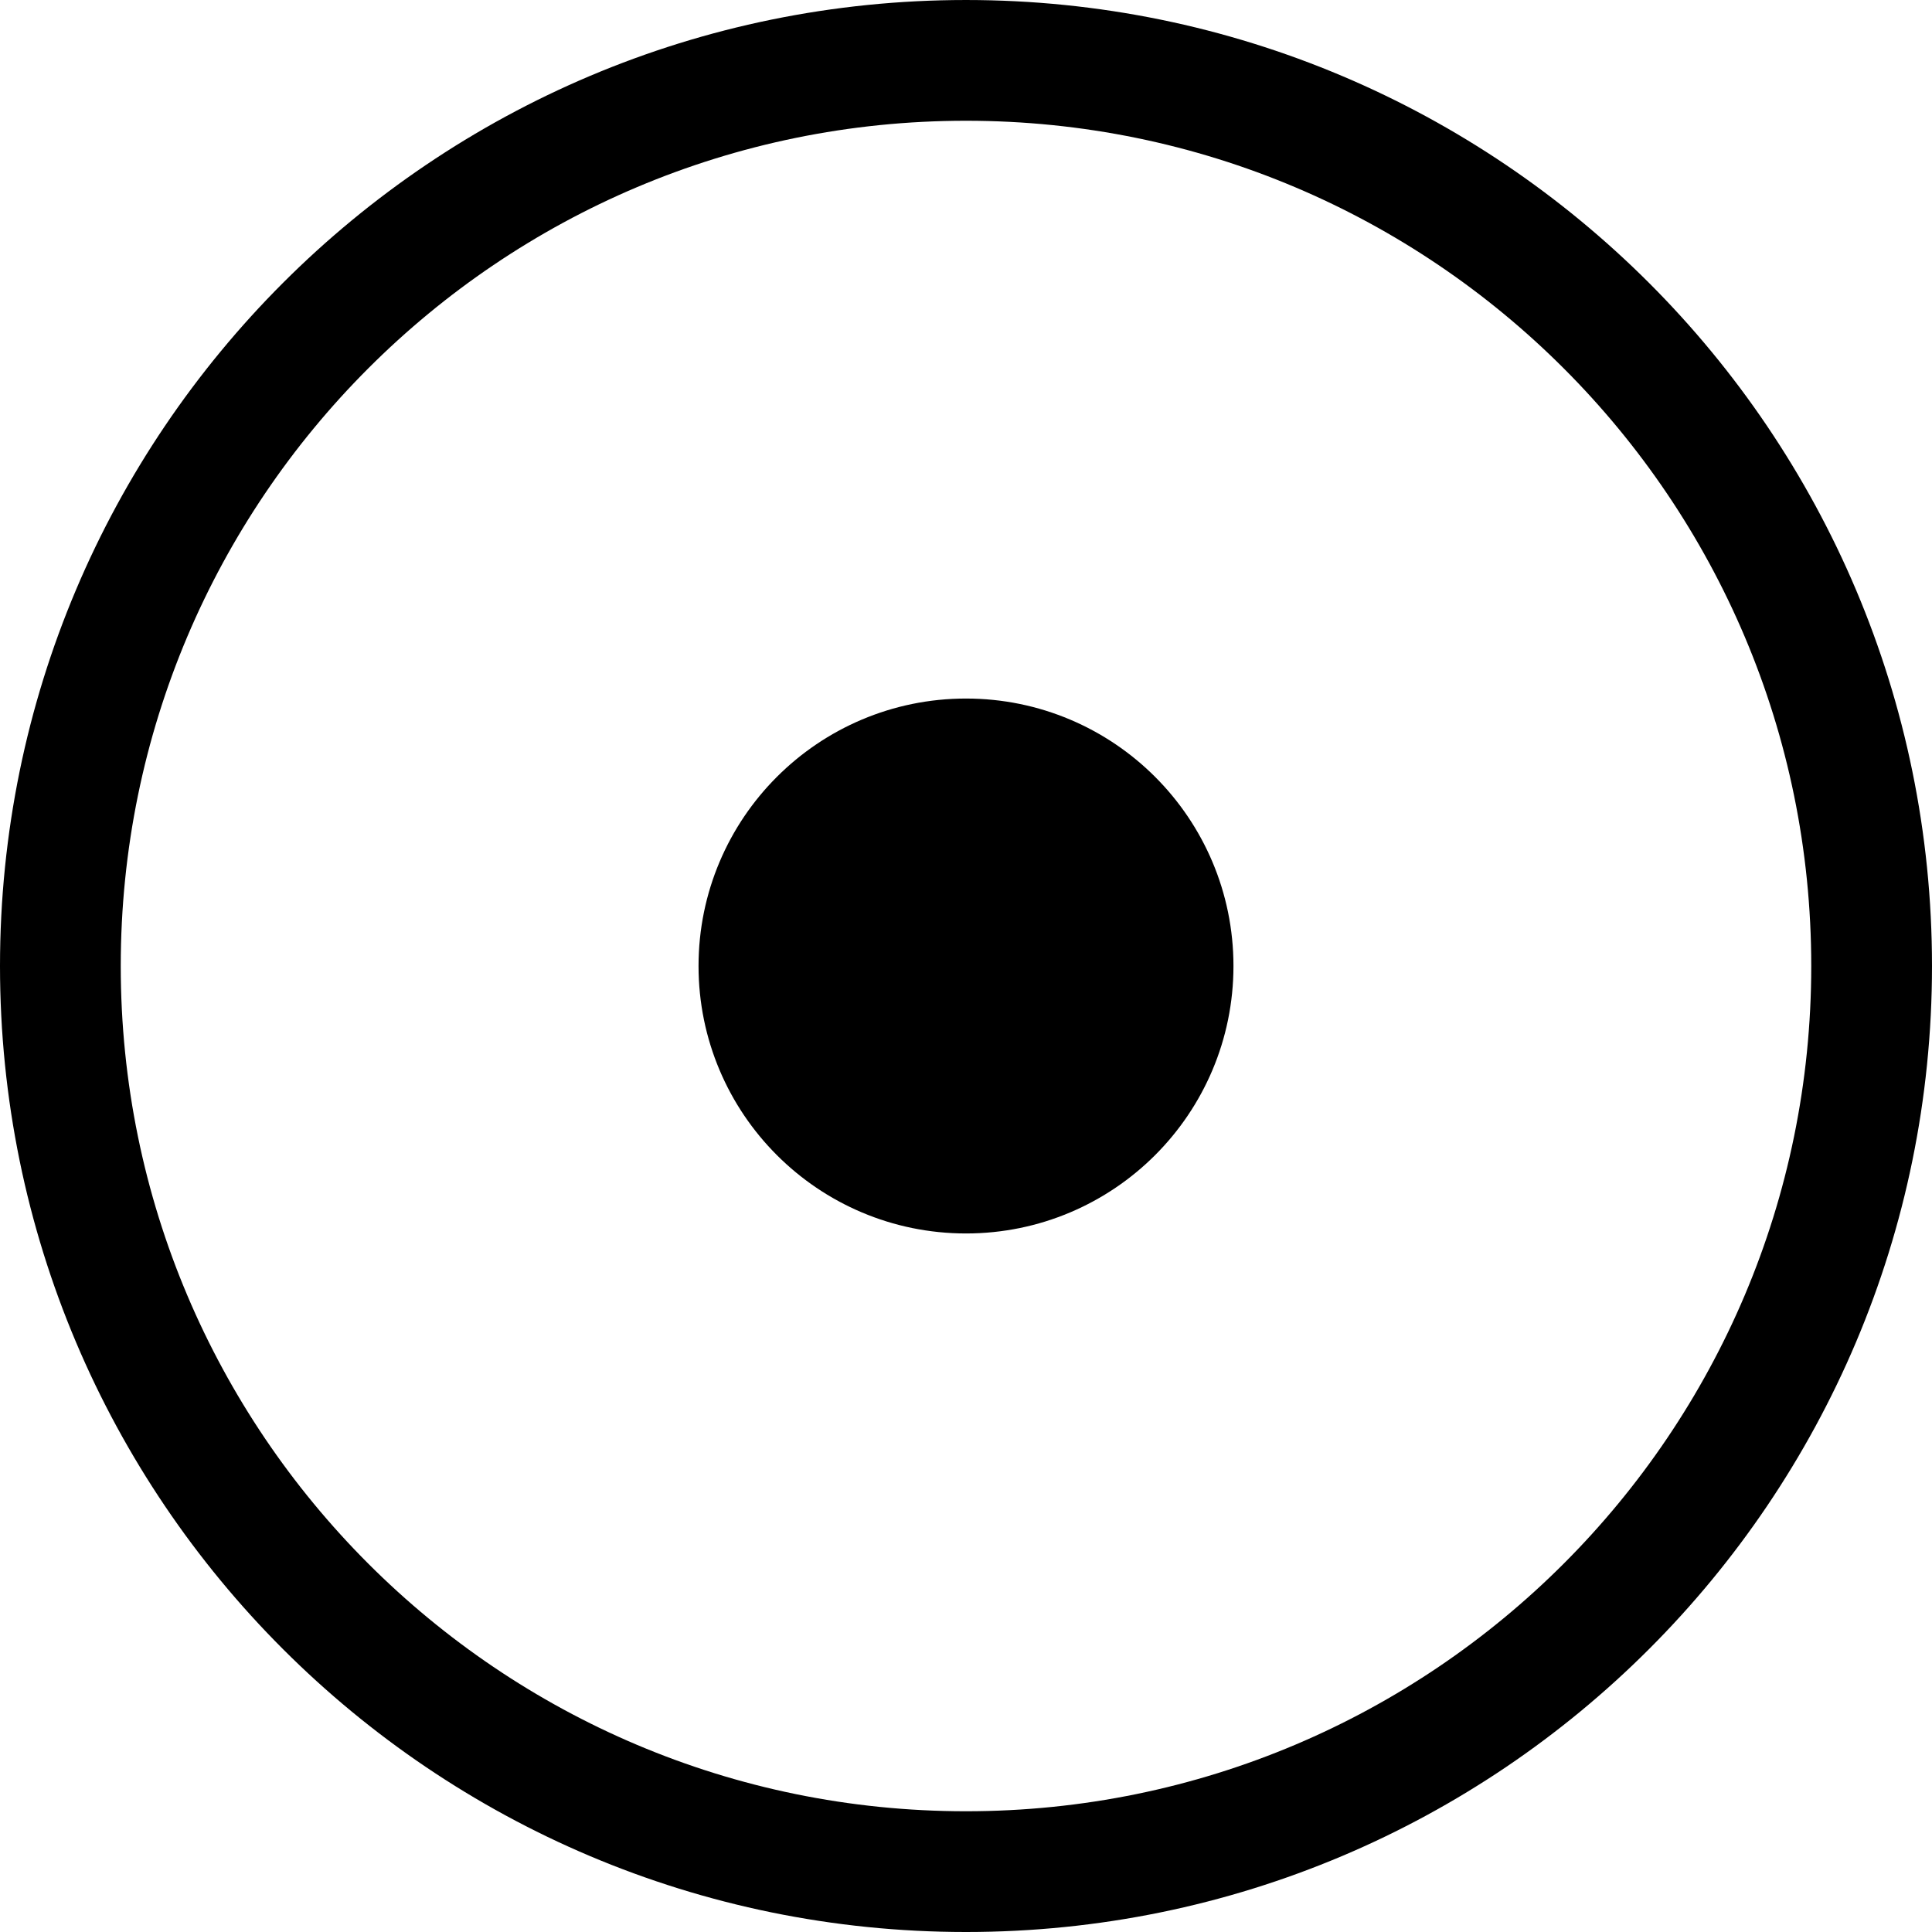
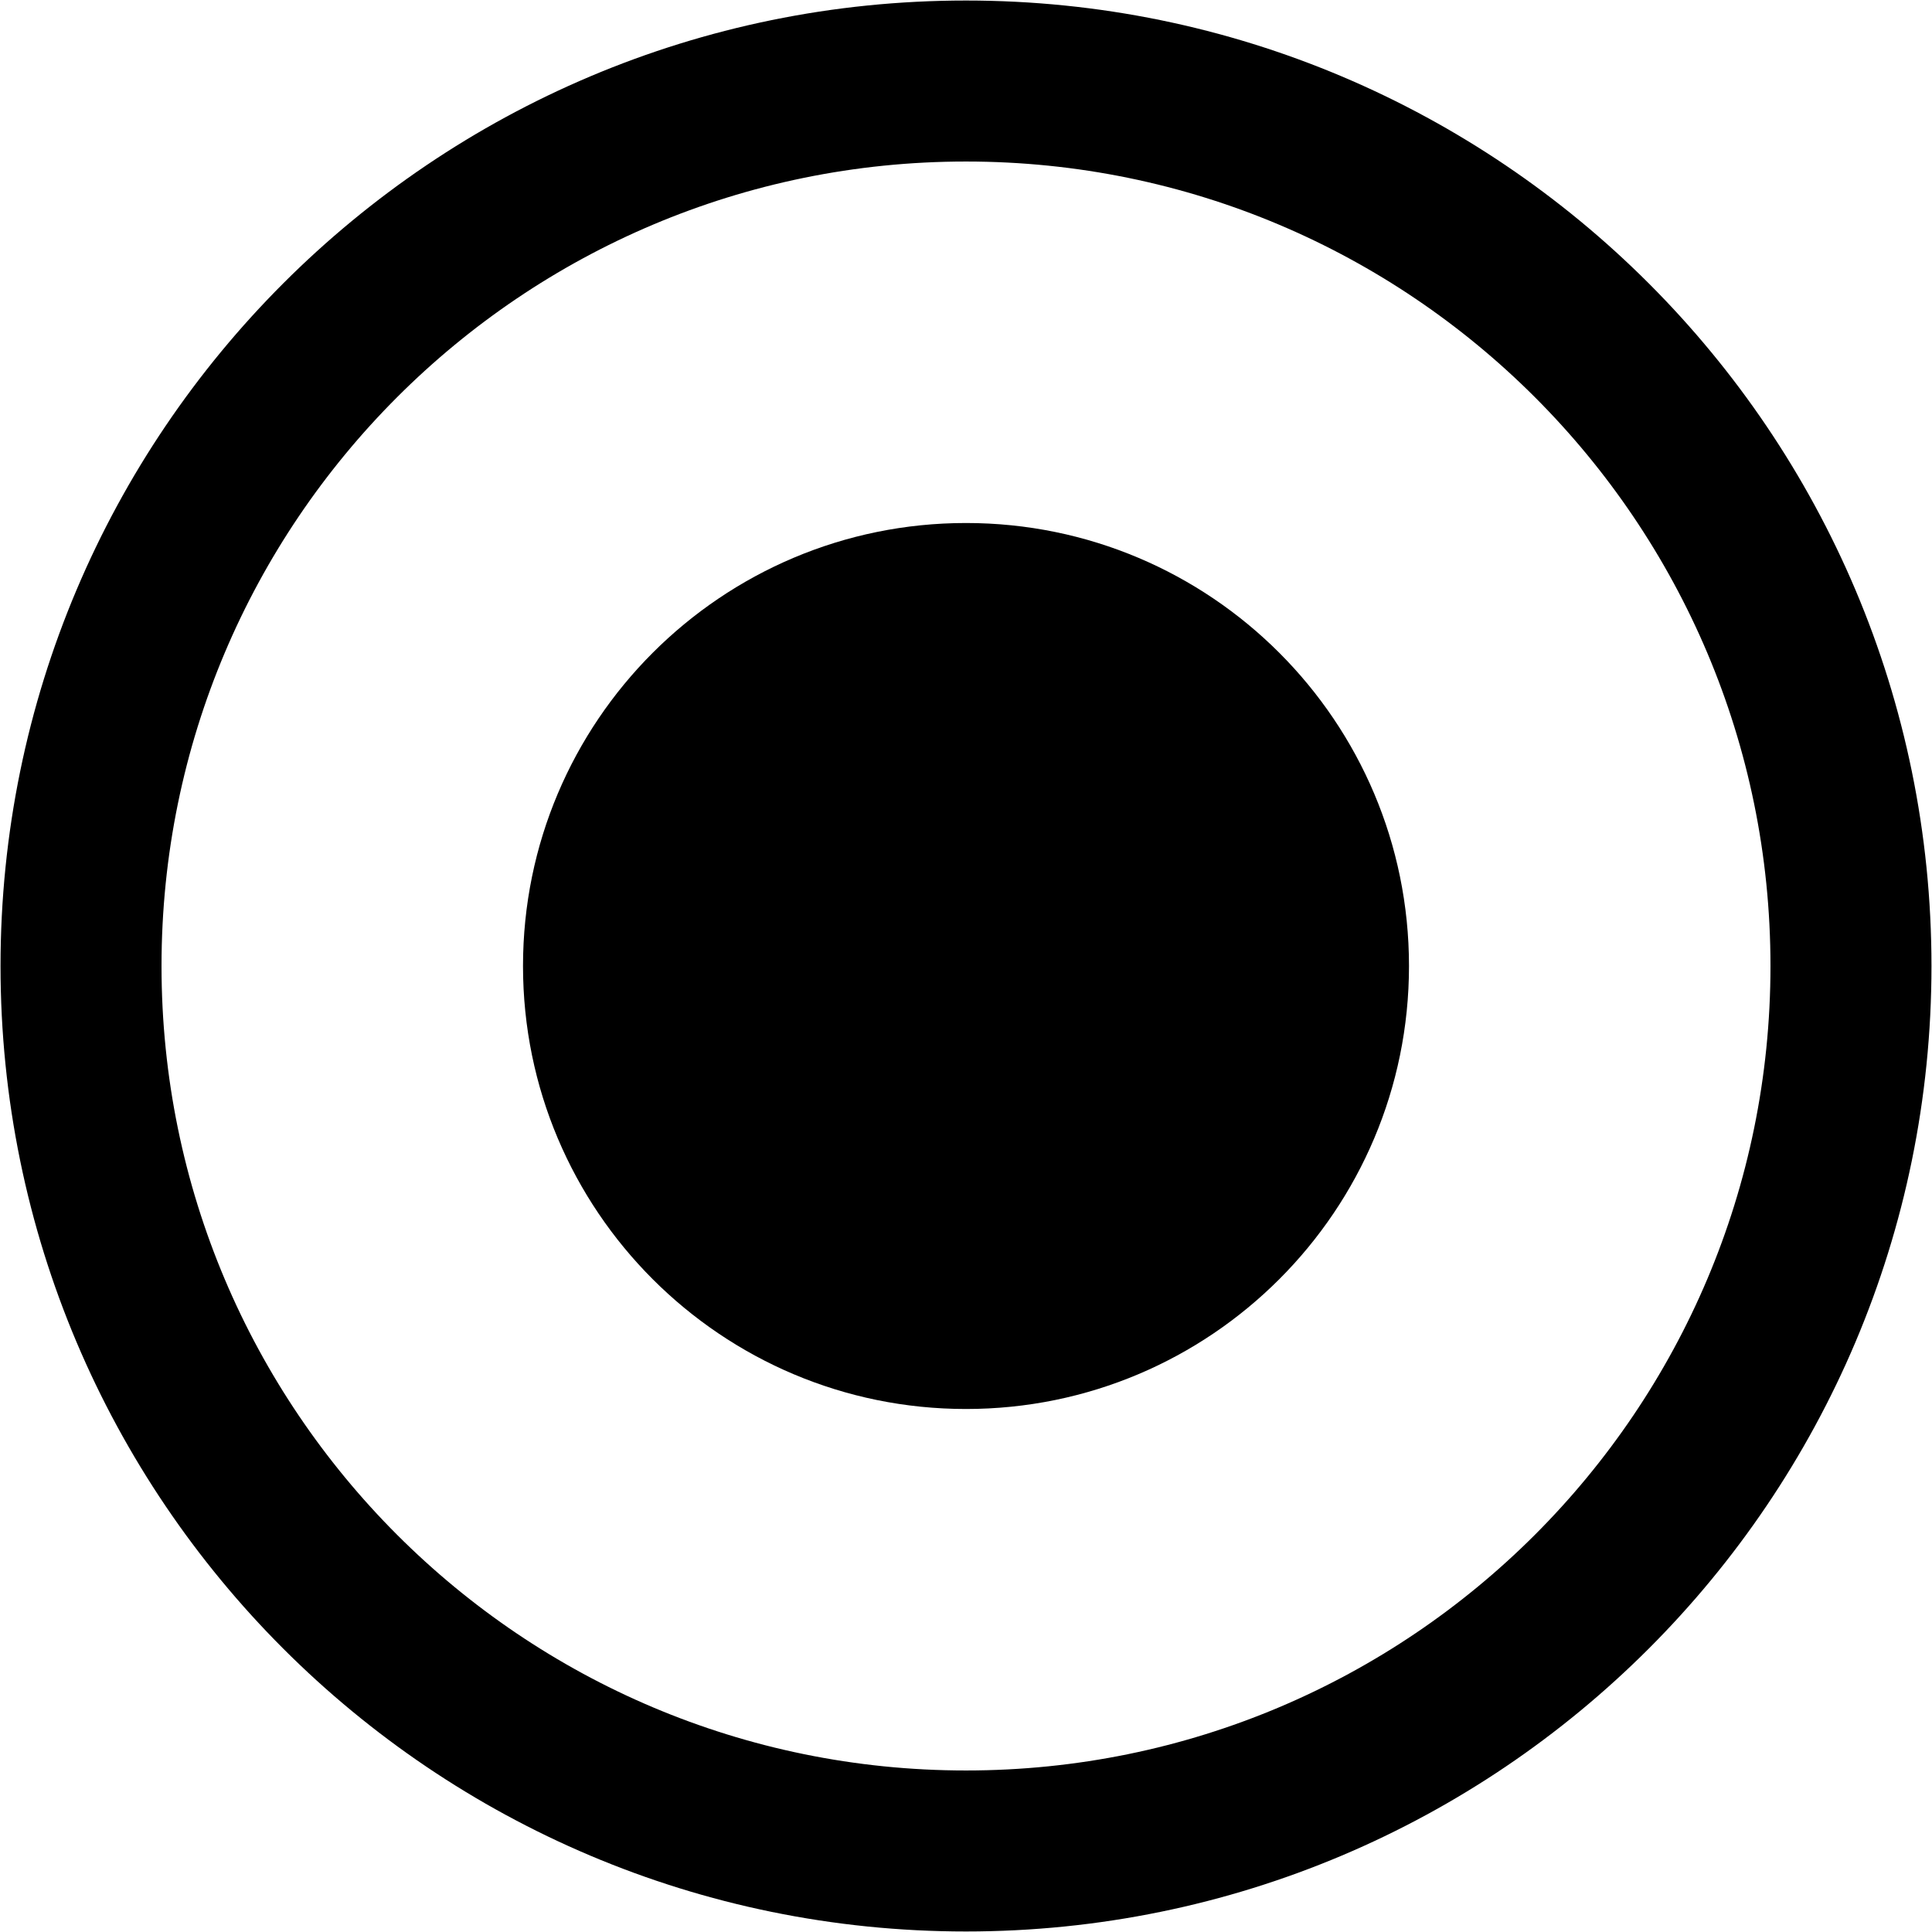
- <svg xmlns="http://www.w3.org/2000/svg" width="32" height="32" viewBox="0 0 32 32" id="svg2" version="1.1">
-   <defs id="defs4" />
-   <g id="layer1" transform="translate(0,-1020.362)">
-     <circle transform="scale(-1,-1)" r="15" cy="-1036.362" cx="-16" id="circle4168" style="fill:none;fill-opacity:1;stroke:#000000;stroke-width:2;stroke-miterlimit:4;stroke-dasharray:none;stroke-opacity:1" />
-     <circle style="fill:#000000;fill-opacity:1;stroke:#000000;stroke-width:2;stroke-miterlimit:4;stroke-dasharray:none;stroke-opacity:1" id="circle4176" cx="-16" cy="-1036.362" r="3.43" transform="scale(-1,-1)" />
+ <svg xmlns="http://www.w3.org/2000/svg" width="48px" height="48px" id="svg4337" version="1.1">
+   <defs id="defs4339" />
+   <g id="layer1">
+     <circle style="opacity:1;fill:none;fill-opacity:1;stroke:#000000;stroke-width:4;stroke-linecap:round;stroke-miterlimit:4;stroke-dasharray:none;stroke-dashoffset:0;stroke-opacity:1" id="path5049" cx="24" cy="24" r="21.987" />
+     <circle r="11.006" cy="24" cx="24" id="circle5051" style="opacity:1;fill:#000000;fill-opacity:1;stroke:none;stroke-width:6.024;stroke-linecap:round;stroke-miterlimit:4;stroke-dasharray:none;stroke-dashoffset:0;stroke-opacity:1" />
  </g>
</svg>
